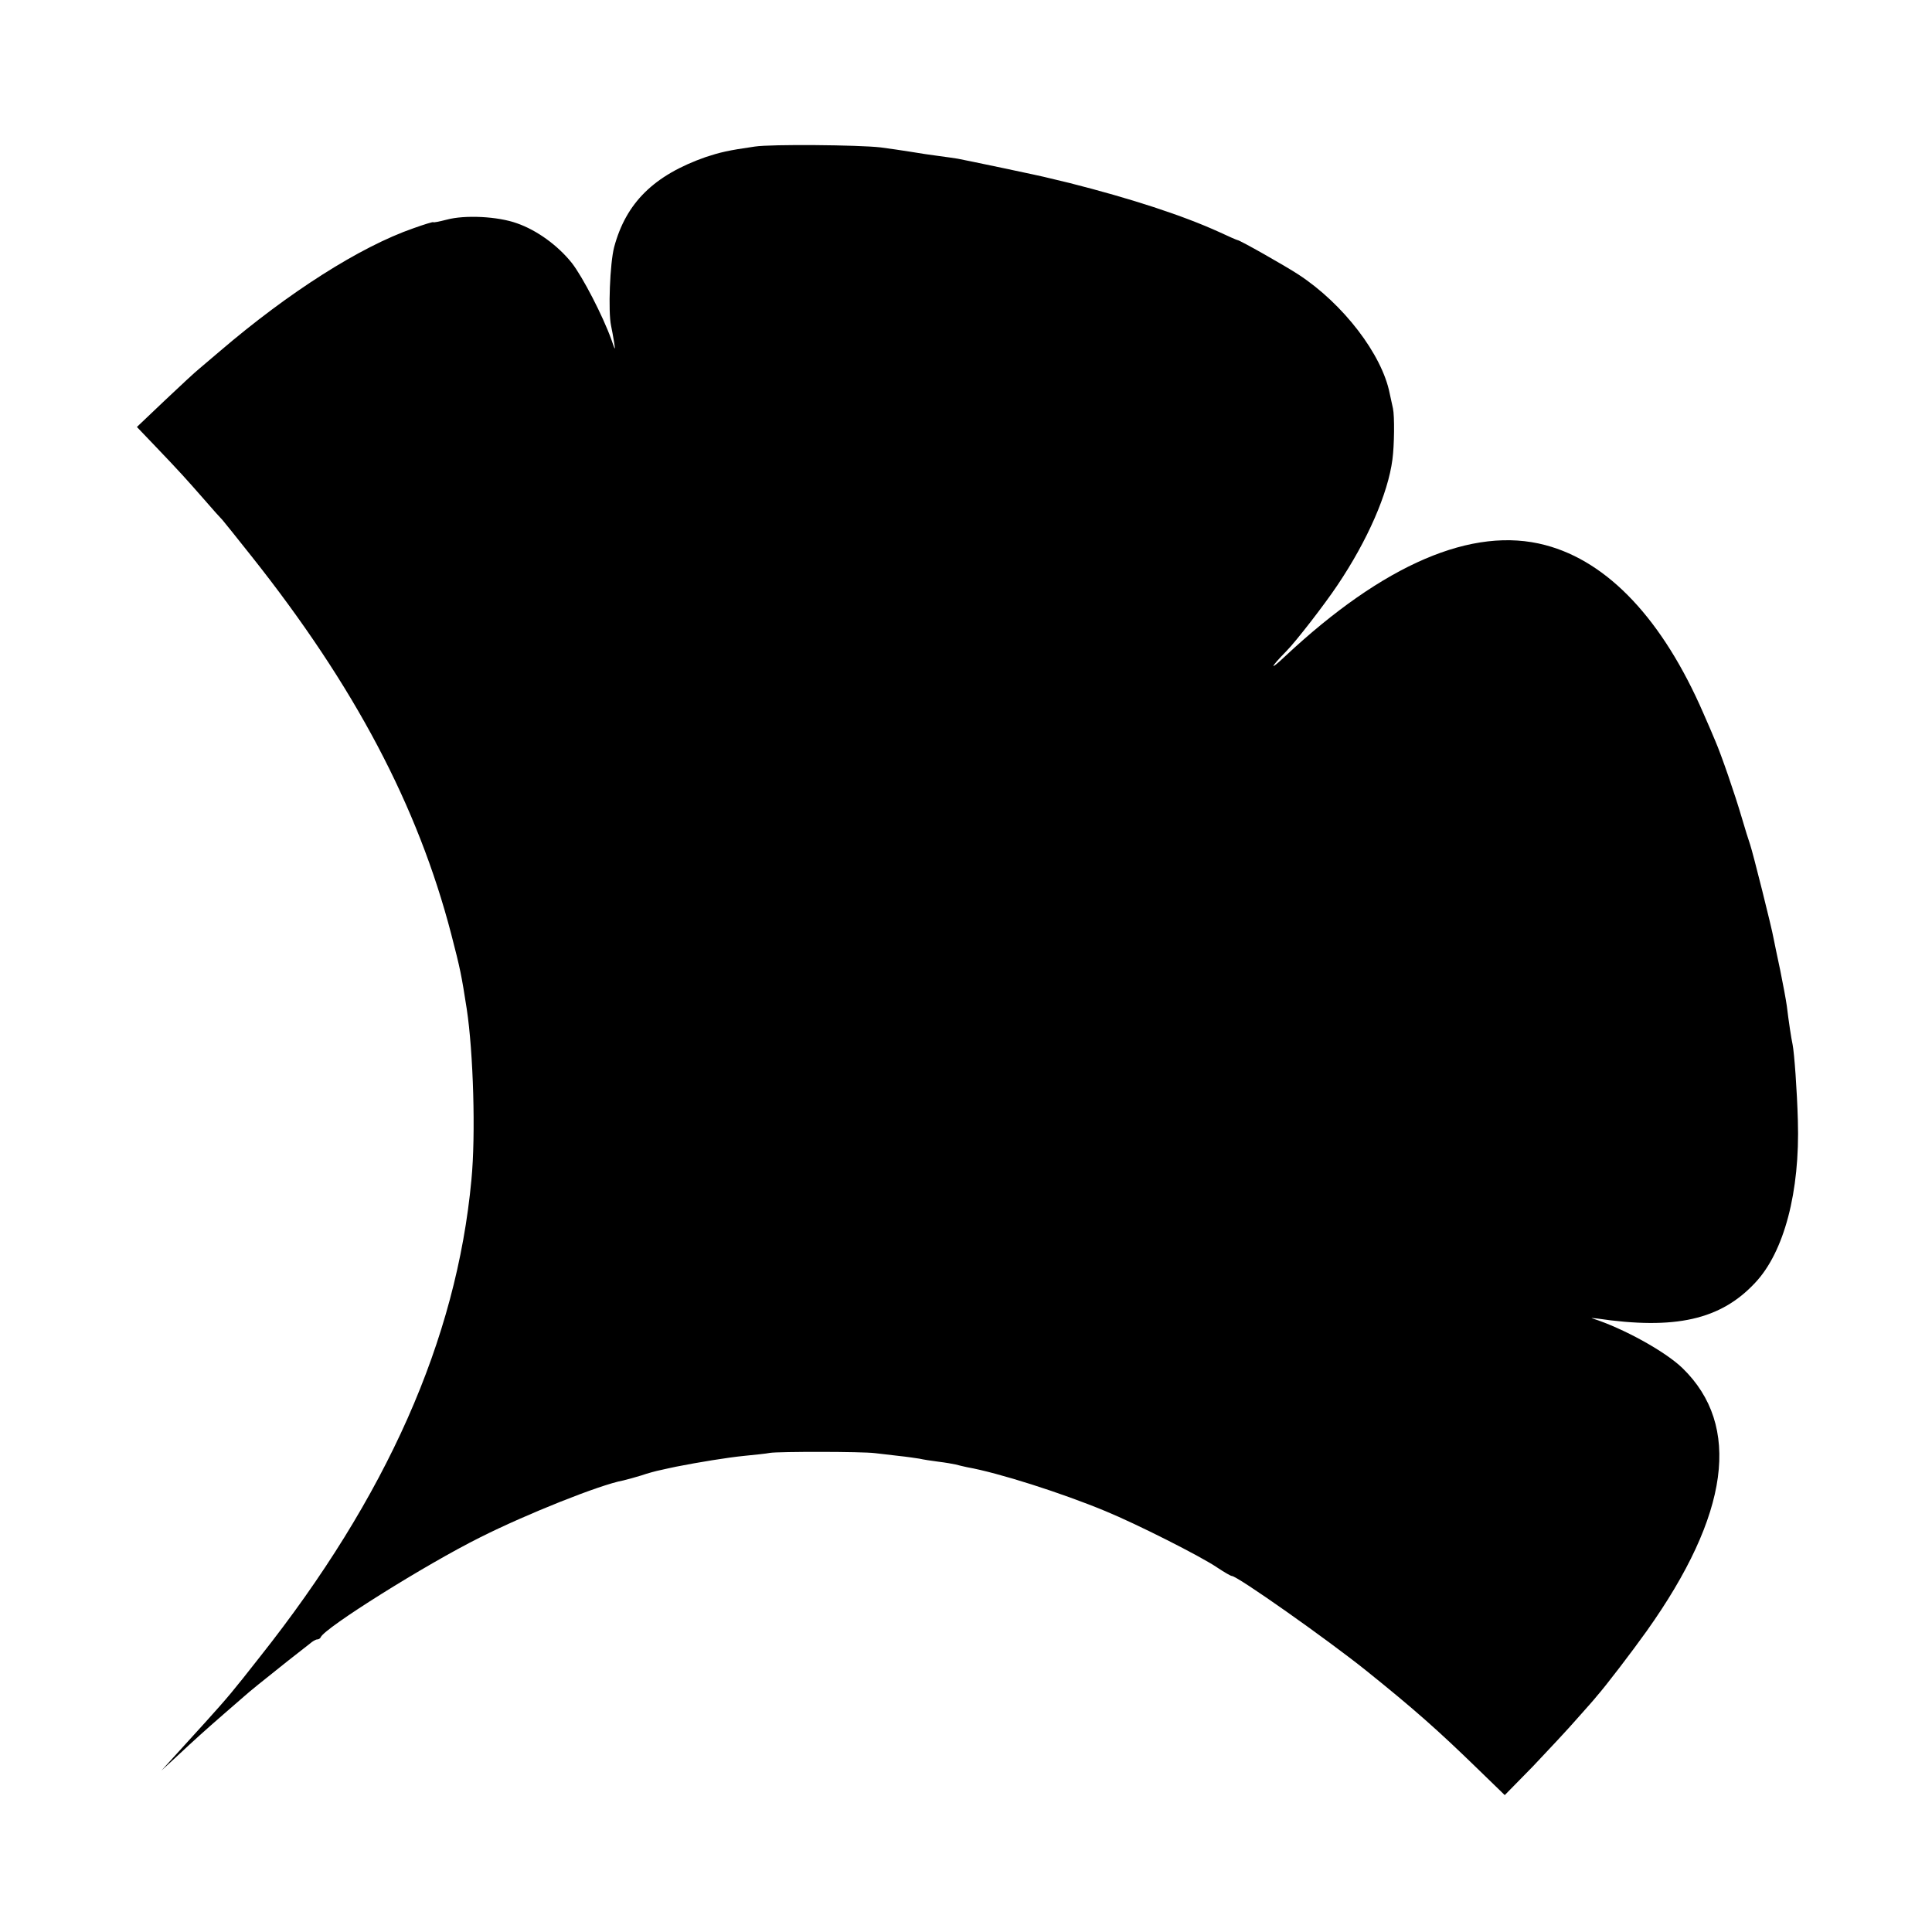
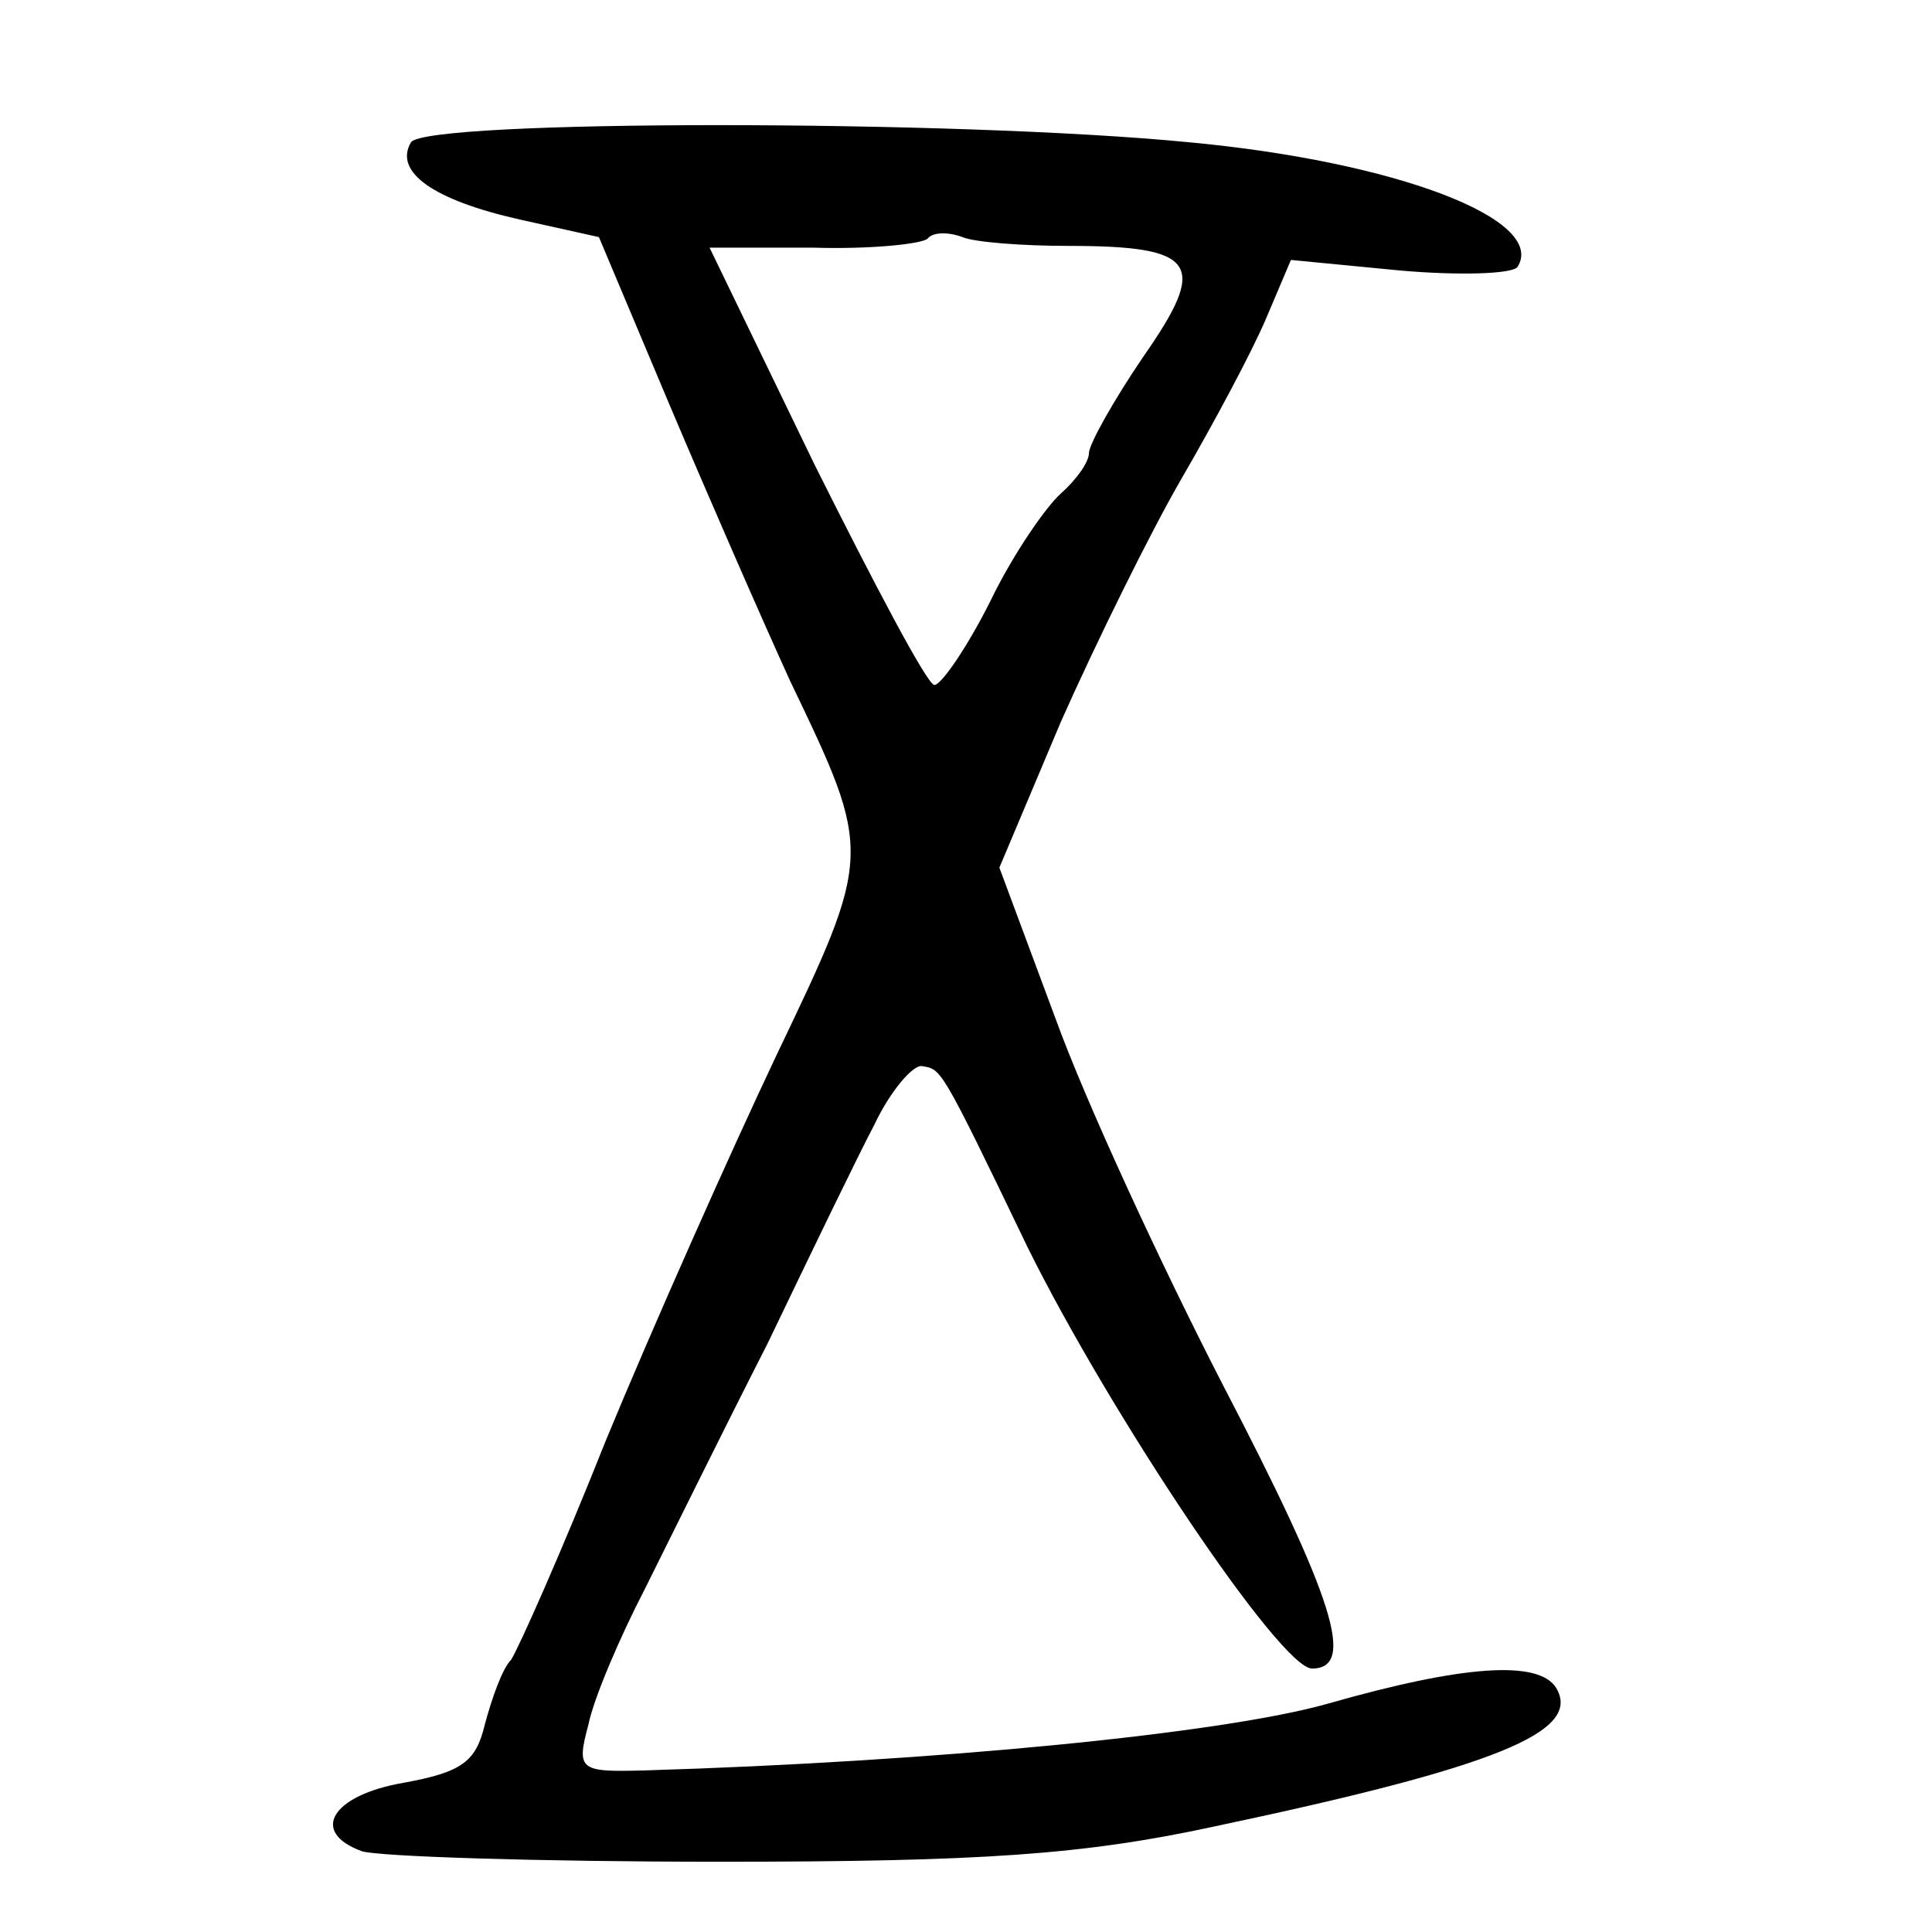
- <svg xmlns="http://www.w3.org/2000/svg" version="1.0" width="700pt" height="700pt" viewBox="0 0 700 700" preserveAspectRatio="xMidYMid meet">
-   <g transform="translate(0,700) scale(0.1,-0.1)" fill="#000000" stroke="none">
-     <path d="M2735 6469 c-98 -14 -126 -21 -178 -38 -188 -66 -289 -166 -332 -327 -15 -58 -22 -232 -11 -284 3 -14 8 -41 11 -60 5 -32 4 -31 -10 10 -31 86 -104 227 -143 277 -51 64 -127 119 -199 144 -69 25 -189 31 -255 13 -27 -7 -48 -11 -48 -9 0 2 -33 -8 -72 -22 -193 -67 -452 -232 -702 -446 -27 -23 -60 -51 -73 -62 -14 -11 -70 -63 -126 -116 l-101 -96 66 -69 c90 -94 114 -121 178 -194 30 -35 60 -68 66 -74 5 -6 53 -65 105 -131 374 -471 603 -905 724 -1370 33 -127 37 -148 56 -270 24 -157 33 -457 17 -620 -54 -579 -307 -1149 -767 -1729 -98 -125 -114 -144 -196 -235 -54 -59 -60 -66 -120 -132 l-40 -44 50 46 c76 71 104 96 175 158 36 31 70 61 76 66 14 13 72 60 154 125 36 28 73 57 83 65 9 8 21 15 26 15 5 0 11 3 13 8 14 34 381 264 578 362 167 84 435 191 518 206 13 3 42 11 65 18 23 8 56 17 72 20 17 4 41 9 55 12 81 16 185 33 245 39 39 4 81 8 95 11 32 5 334 5 380 -1 19 -2 58 -7 86 -10 29 -3 62 -8 75 -10 13 -3 44 -8 69 -11 25 -3 53 -8 62 -10 10 -3 29 -7 42 -10 113 -20 342 -93 501 -159 112 -46 346 -164 406 -205 24 -16 48 -30 52 -30 20 0 346 -230 487 -343 173 -139 259 -215 403 -355 l99 -96 102 104 c55 58 128 136 161 174 33 37 65 73 70 80 32 36 129 163 181 236 301 423 344 745 130 953 -63 61 -216 145 -326 180 -8 2 -1 2 15 0 284 -42 449 -5 574 129 105 111 163 330 155 588 -3 110 -13 245 -19 275 -5 23 -14 82 -21 140 -3 22 -14 81 -24 130 -11 50 -21 101 -24 115 -6 36 -75 311 -85 340 -5 14 -19 59 -31 100 -24 82 -74 227 -95 275 -7 17 -26 62 -43 100 -147 339 -345 550 -573 610 -263 70 -586 -69 -944 -404 -57 -54 -54 -41 5 19 35 35 140 171 186 240 109 162 183 332 199 455 7 51 8 158 2 185 -2 8 -7 33 -12 55 -28 141 -168 324 -330 430 -47 31 -213 125 -221 125 -2 0 -32 13 -66 29 -134 61 -322 122 -543 178 -33 8 -67 16 -75 18 -25 7 -303 65 -330 70 -14 2 -45 7 -70 10 -25 3 -70 10 -100 15 -30 5 -80 12 -110 16 -79 9 -396 12 -455 3z" />
+ <svg xmlns="http://www.w3.org/2000/svg" version="1.0" width="110pt" height="110pt" viewBox="0 0 110 110" preserveAspectRatio="xMidYMid meet">
+   <g transform="translate(0,110) scale(0.1,-0.1)" fill="#000000" stroke="none">
+     <path d="M234 1019 c-10 -17 13 -33 62 -44 l45 -10 40 -95 c22 -52 53 -123 69 -158 47 -98 47 -98 -8 -213 -27 -57 -71 -156 -97 -219 -25 -63 -50 -119 -54 -125 -5 -5 -11 -22 -15 -37 -5 -21 -13 -27 -46 -33 -41 -7 -54 -28 -24 -39 9 -3 100 -6 204 -6 149 0 207 4 281 20 161 34 210 54 195 79 -10 16 -53 13 -130 -9 -60 -17 -223 -33 -389 -38 -37 -1 -39 0 -32 26 3 15 18 50 32 77 14 28 45 91 70 140 24 50 51 106 61 125 9 19 22 34 27 33 11 -2 10 1 60 -103 47 -95 144 -240 162 -240 25 0 13 39 -51 162 -35 68 -78 161 -95 208 l-32 86 35 83 c20 45 51 108 69 139 18 31 40 72 48 91 l14 33 62 -6 c34 -3 64 -2 67 2 17 27 -69 60 -187 71 -133 13 -434 13 -443 0z m374 -59 c74 0 80 -10 43 -63 -17 -25 -31 -50 -31 -55 0 -5 -7 -15 -16 -23 -8 -7 -27 -34 -40 -61 -13 -26 -28 -48 -32 -48 -4 0 -34 57 -68 125 l-60 124 59 0 c32 -1 61 2 65 5 3 4 12 4 20 1 7 -3 35 -5 60 -5z" />
  </g>
</svg>
